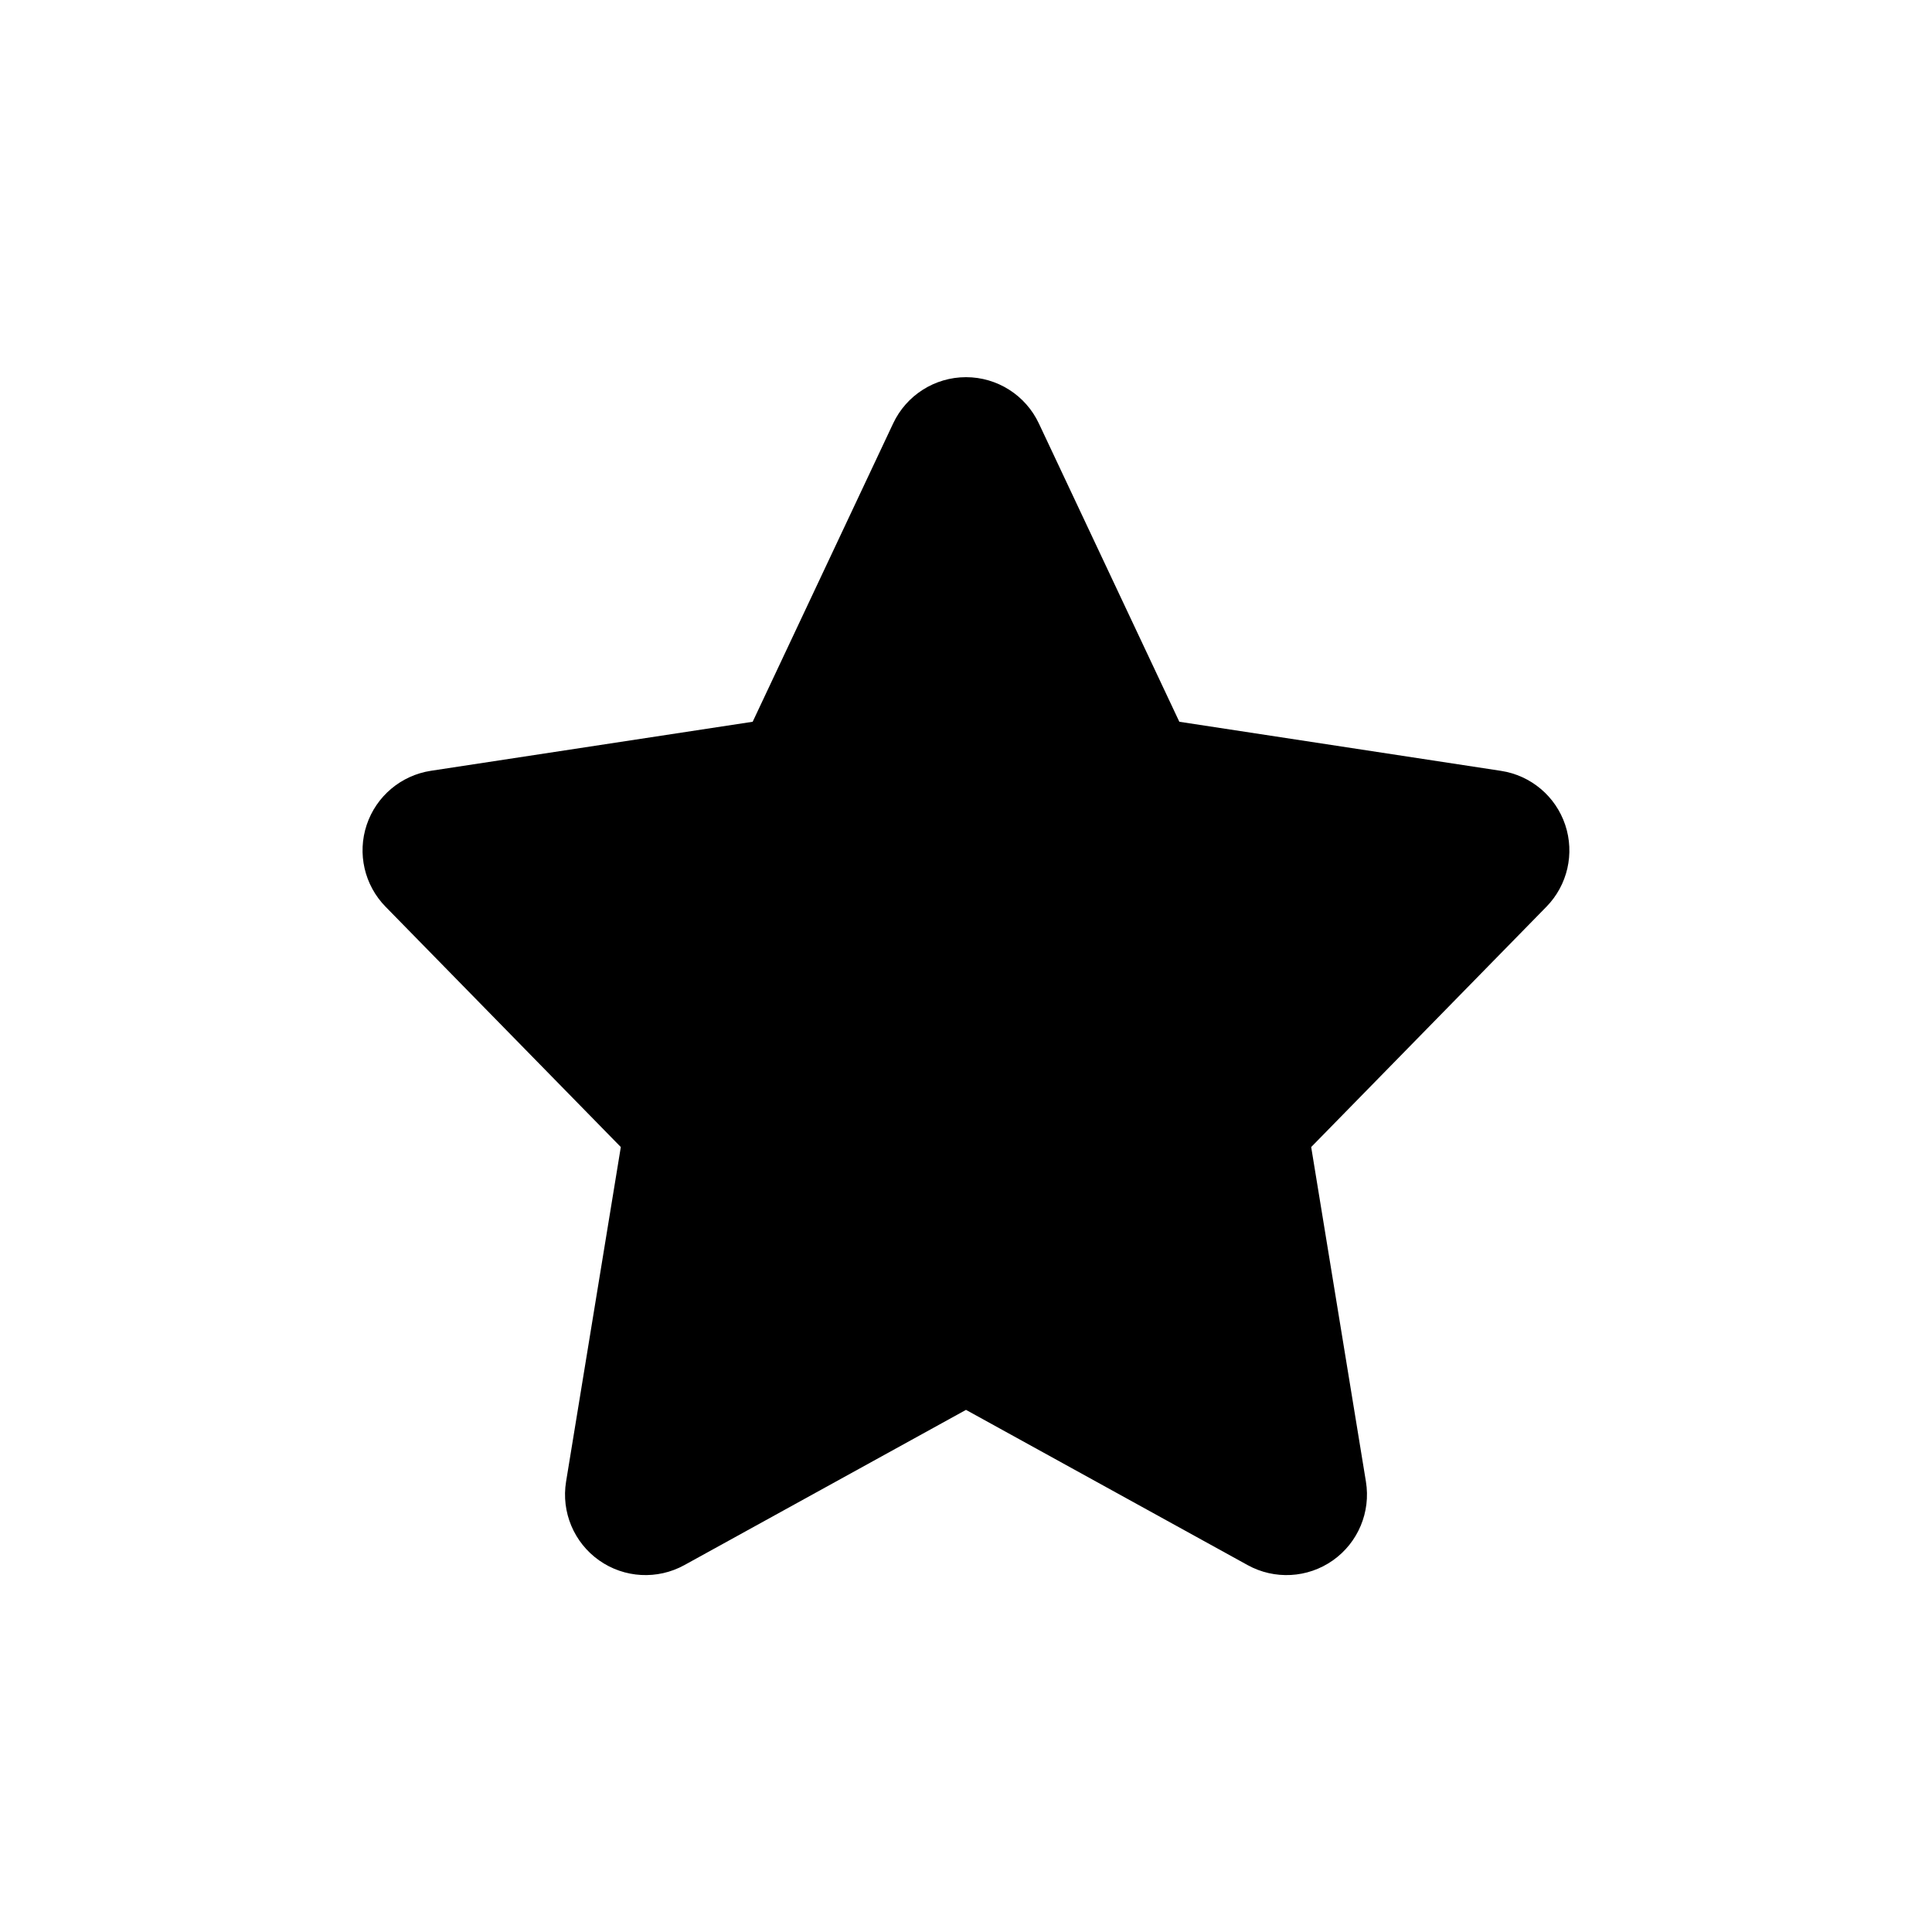
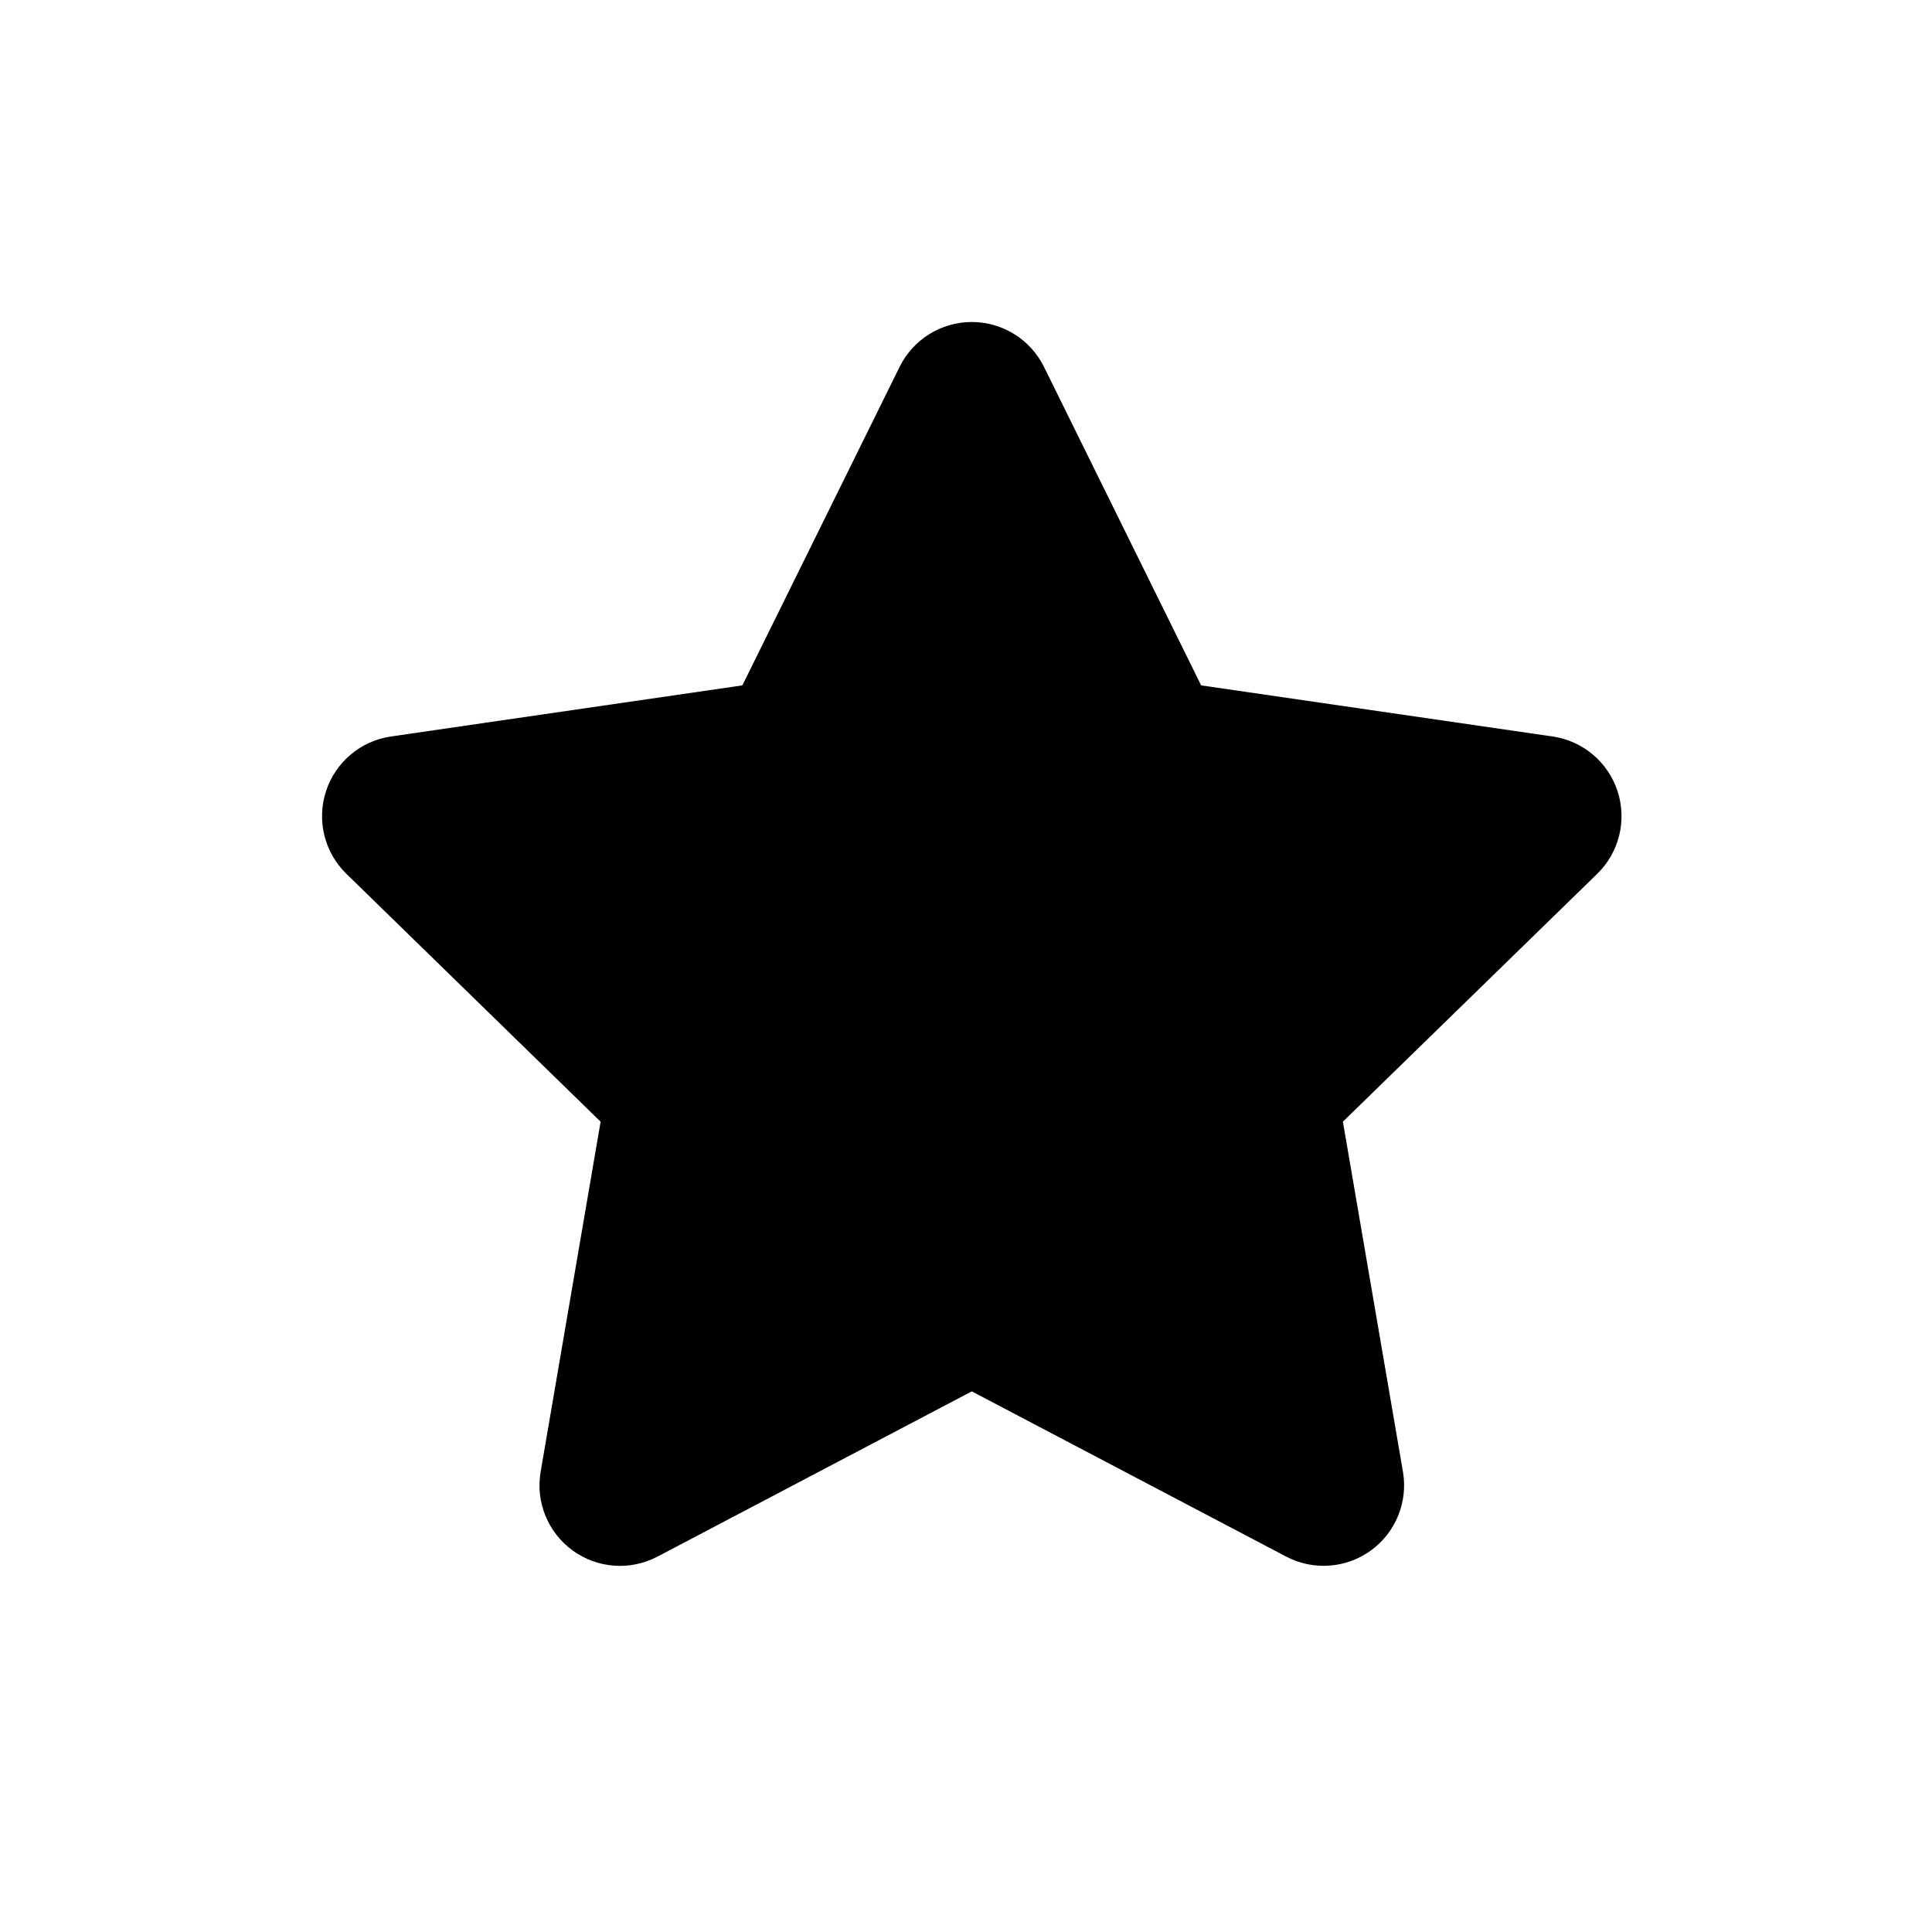
<svg width="24" height="24" viewBox="0 0 24 24">
-   <path d="M12 17.514l-3.498 1.928a1 1 0 0 1-1.47-1.037l.68-4.156-2.923-2.986a1 1 0 0 1 .564-1.688l3.997-.609 1.745-3.706a1 1 0 0 1 1.81 0l1.745 3.706 3.997.61a1 1 0 0 1 .564 1.687l-2.923 2.986.68 4.156a1 1 0 0 1-1.47 1.037L12 17.514z" fill="currentColor" fill-rule="evenodd" />
+   <path d="M12.072 17.284l-3.905 2.053a1 1 0 0 1-1.451-1.054l.745-4.349-3.159-3.08a1 1 0 0 1 .554-1.705l4.366-.635 1.953-3.956a1 1 0 0 1 1.794 0l1.952 3.956 4.366.635a1 1 0 0 1 .555 1.705l-3.16 3.08.746 4.349a1 1 0 0 1-1.45 1.054l-3.906-2.053z" fill="currentColor" fill-rule="evenodd" />
</svg>
